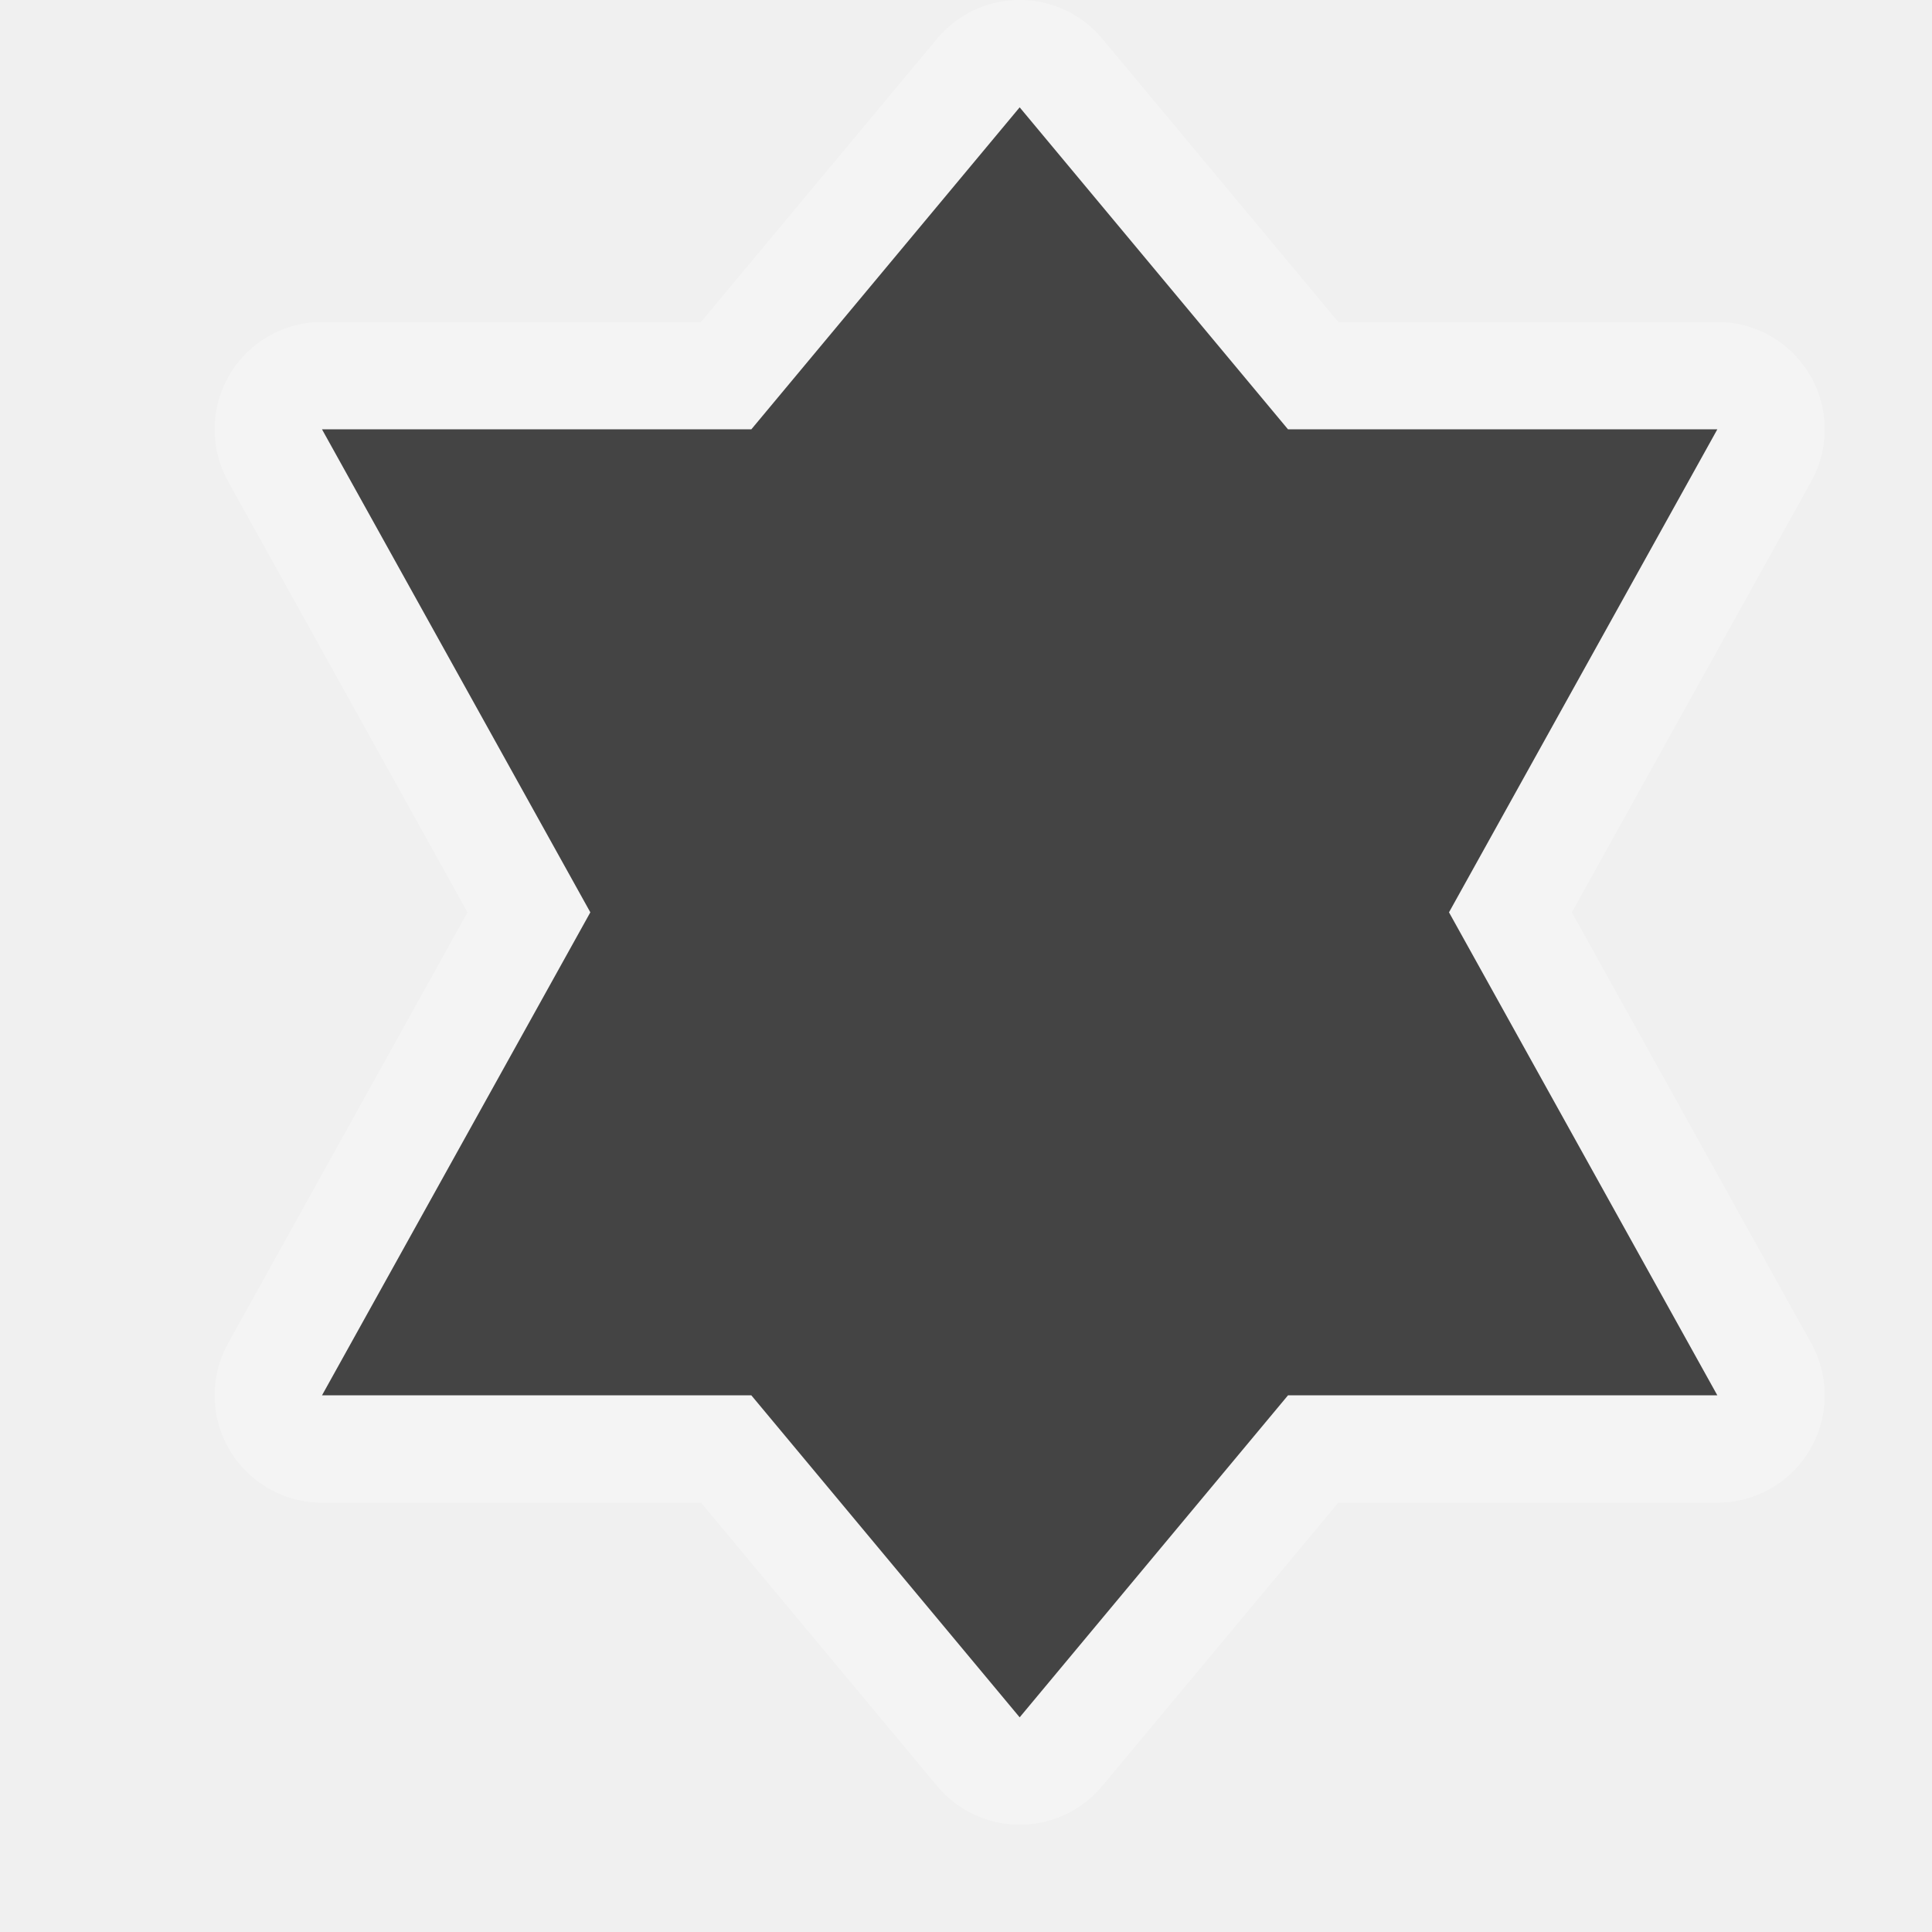
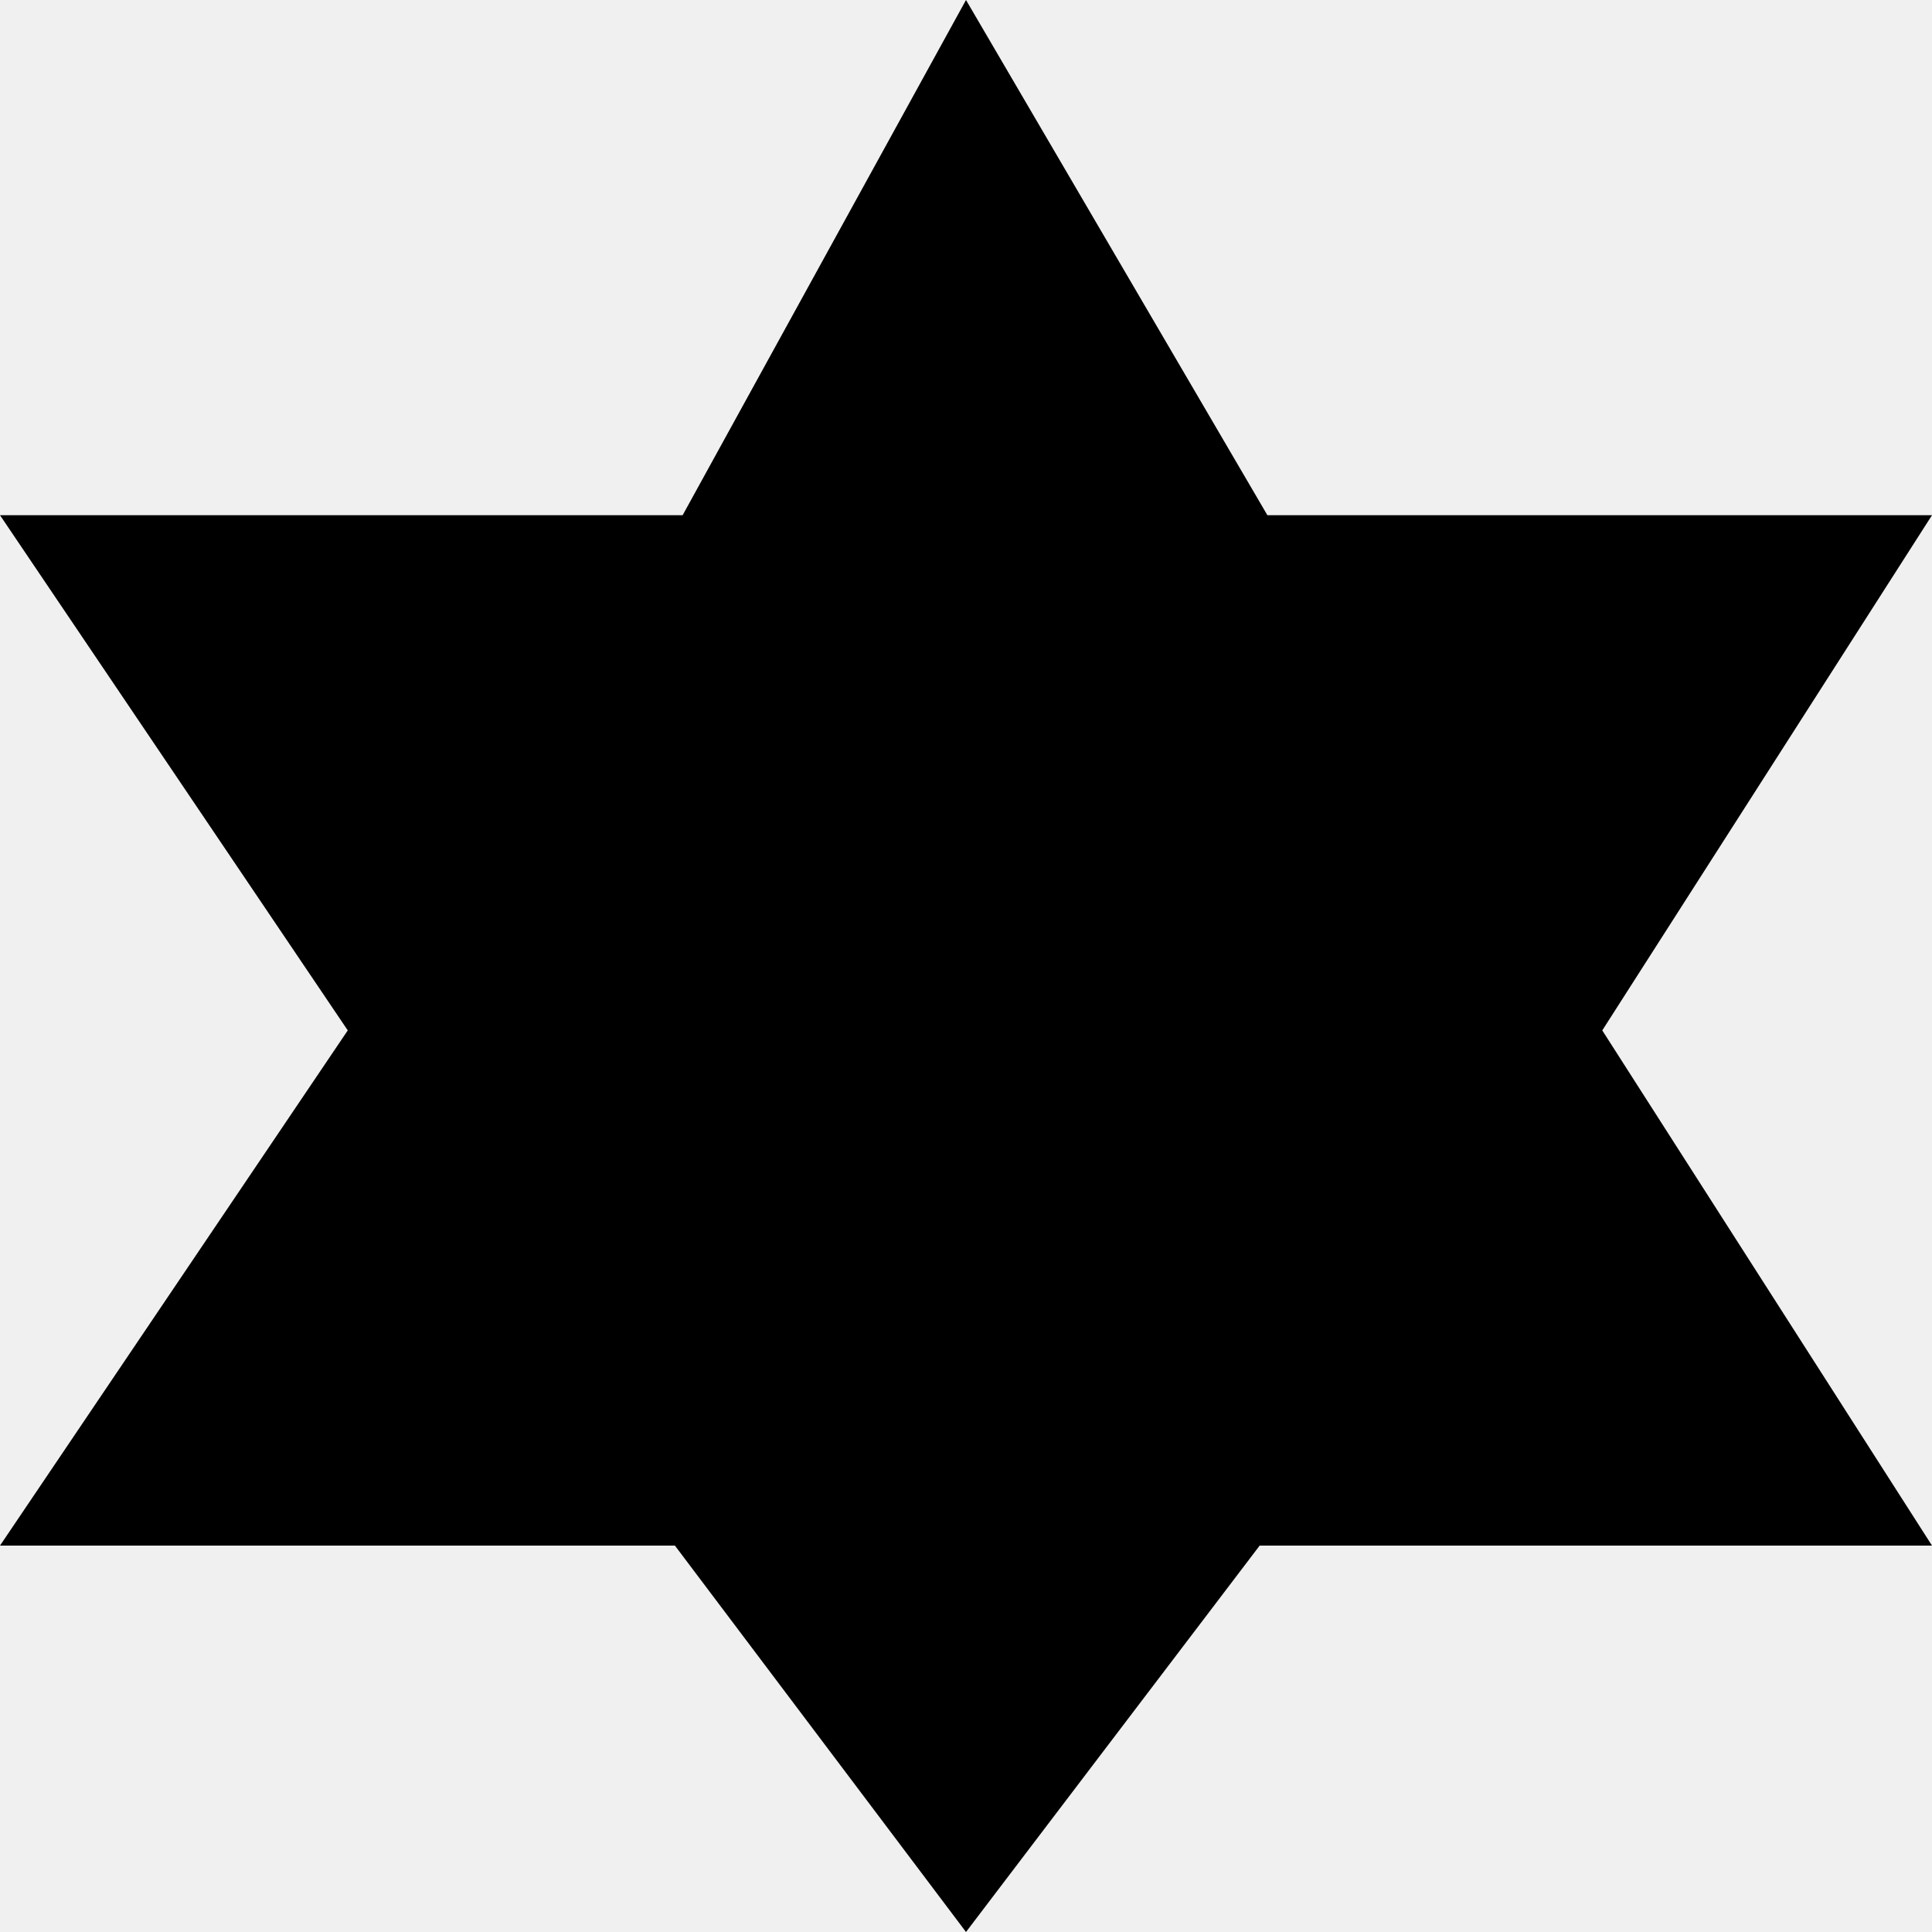
- <svg xmlns="http://www.w3.org/2000/svg" version="1.1" width="18" height="18" id="svg4619">
-   <defs id="defs4621" />
-   <g transform="translate(0,-1034.362)" id="layer1">
-     <g transform="translate(-30,-64)" id="religious-jewish-18" style="display:inline">
-       <g id="g21840">
-         <path d="m 39.5,1099.362 -2.5,3 -4,0 2.5,4.5 -2.5,4.5 4,0 2.5,3 2.5,-3 4,0 -2.5,-4.5 2.5,-4.5 -4,0 -2.5,-3 z" id="path17032" style="opacity:0.3;color:#000000;fill:#ffffff;fill-opacity:1;fill-rule:nonzero;stroke:#ffffff;stroke-width:2;stroke-linecap:butt;stroke-linejoin:round;stroke-miterlimit:4;stroke-opacity:1;stroke-dasharray:none;stroke-dashoffset:0;marker:none;visibility:visible;display:inline;overflow:visible;enable-background:accumulate" />
-         <path d="m 39.5,1099.362 -2.5,3 -4,0 2.5,4.5 -2.5,4.5 4,0 2.5,3 2.5,-3 4,0 -2.5,-4.5 2.5,-4.5 -4,0 -2.5,-3 z" id="path6716-4-8-0" style="fill:#444444;fill-opacity:1;stroke:none;display:inline" />
-       </g>
-     </g>
-   </g>
-   <rect width="18" height="18" x="0" y="0" id="canvas" style="fill:none;stroke:none;visibility:hidden" />
+ <svg xmlns="http://www.w3.org/2000/svg" version="1.1" id="Layer_1" x="0px" y="0px" width="15px" height="15px" viewBox="0 0 15 15" style="enable-background:new 0 0 15 15;" xml:space="preserve">
+   <path d="M15,12H9.78L7.5,15l-2.26-3H0l2.7-4L0,4h5.3l2.2-4l2.34,4H15l-2.56,4L15,12z" />
</svg>
